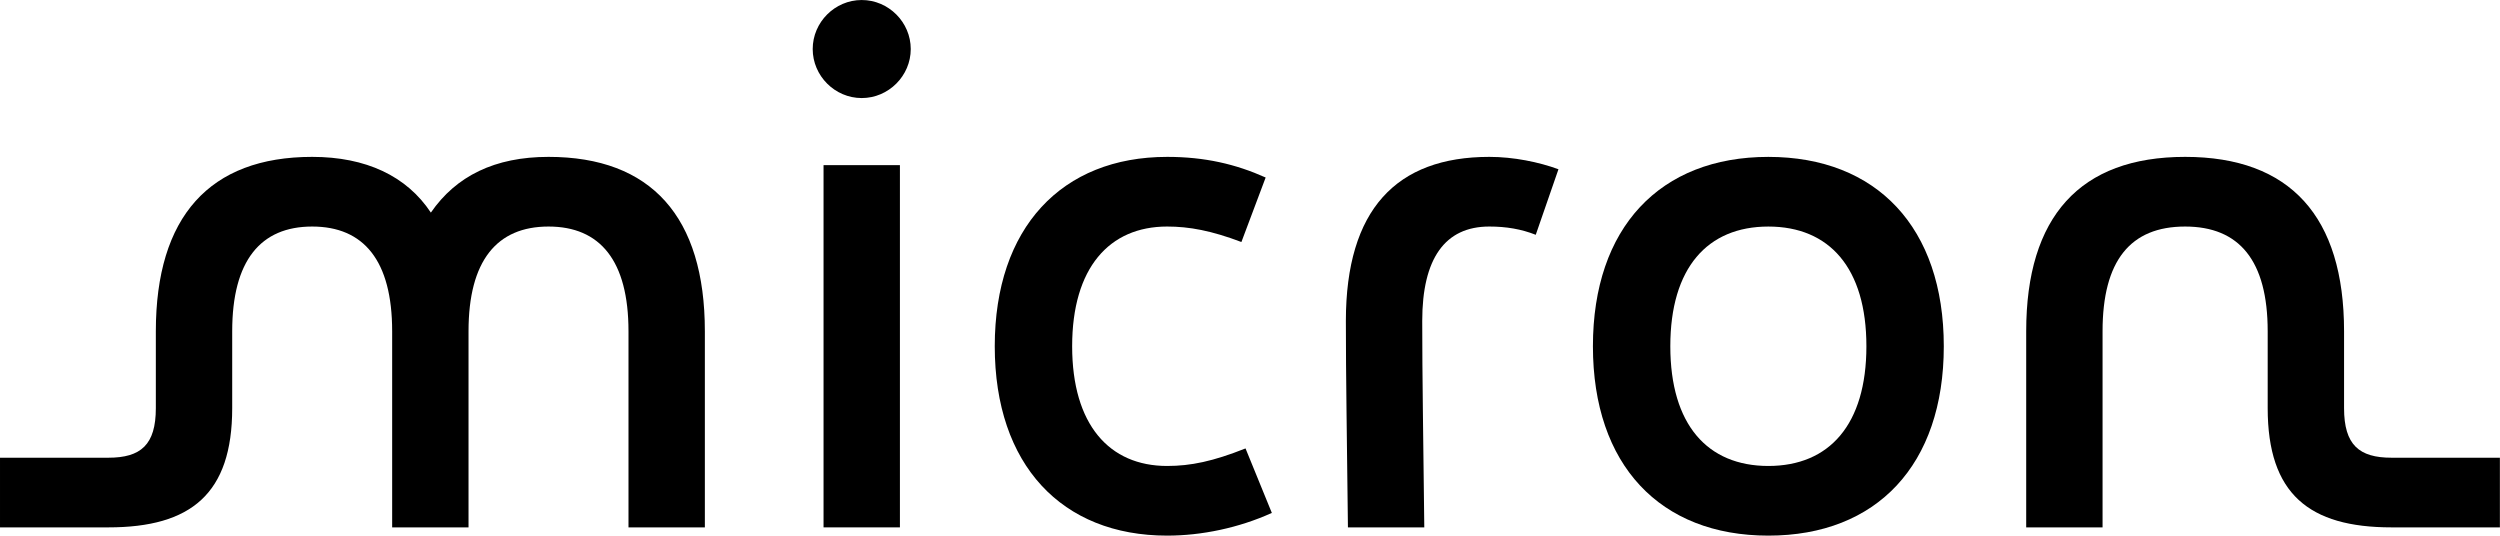
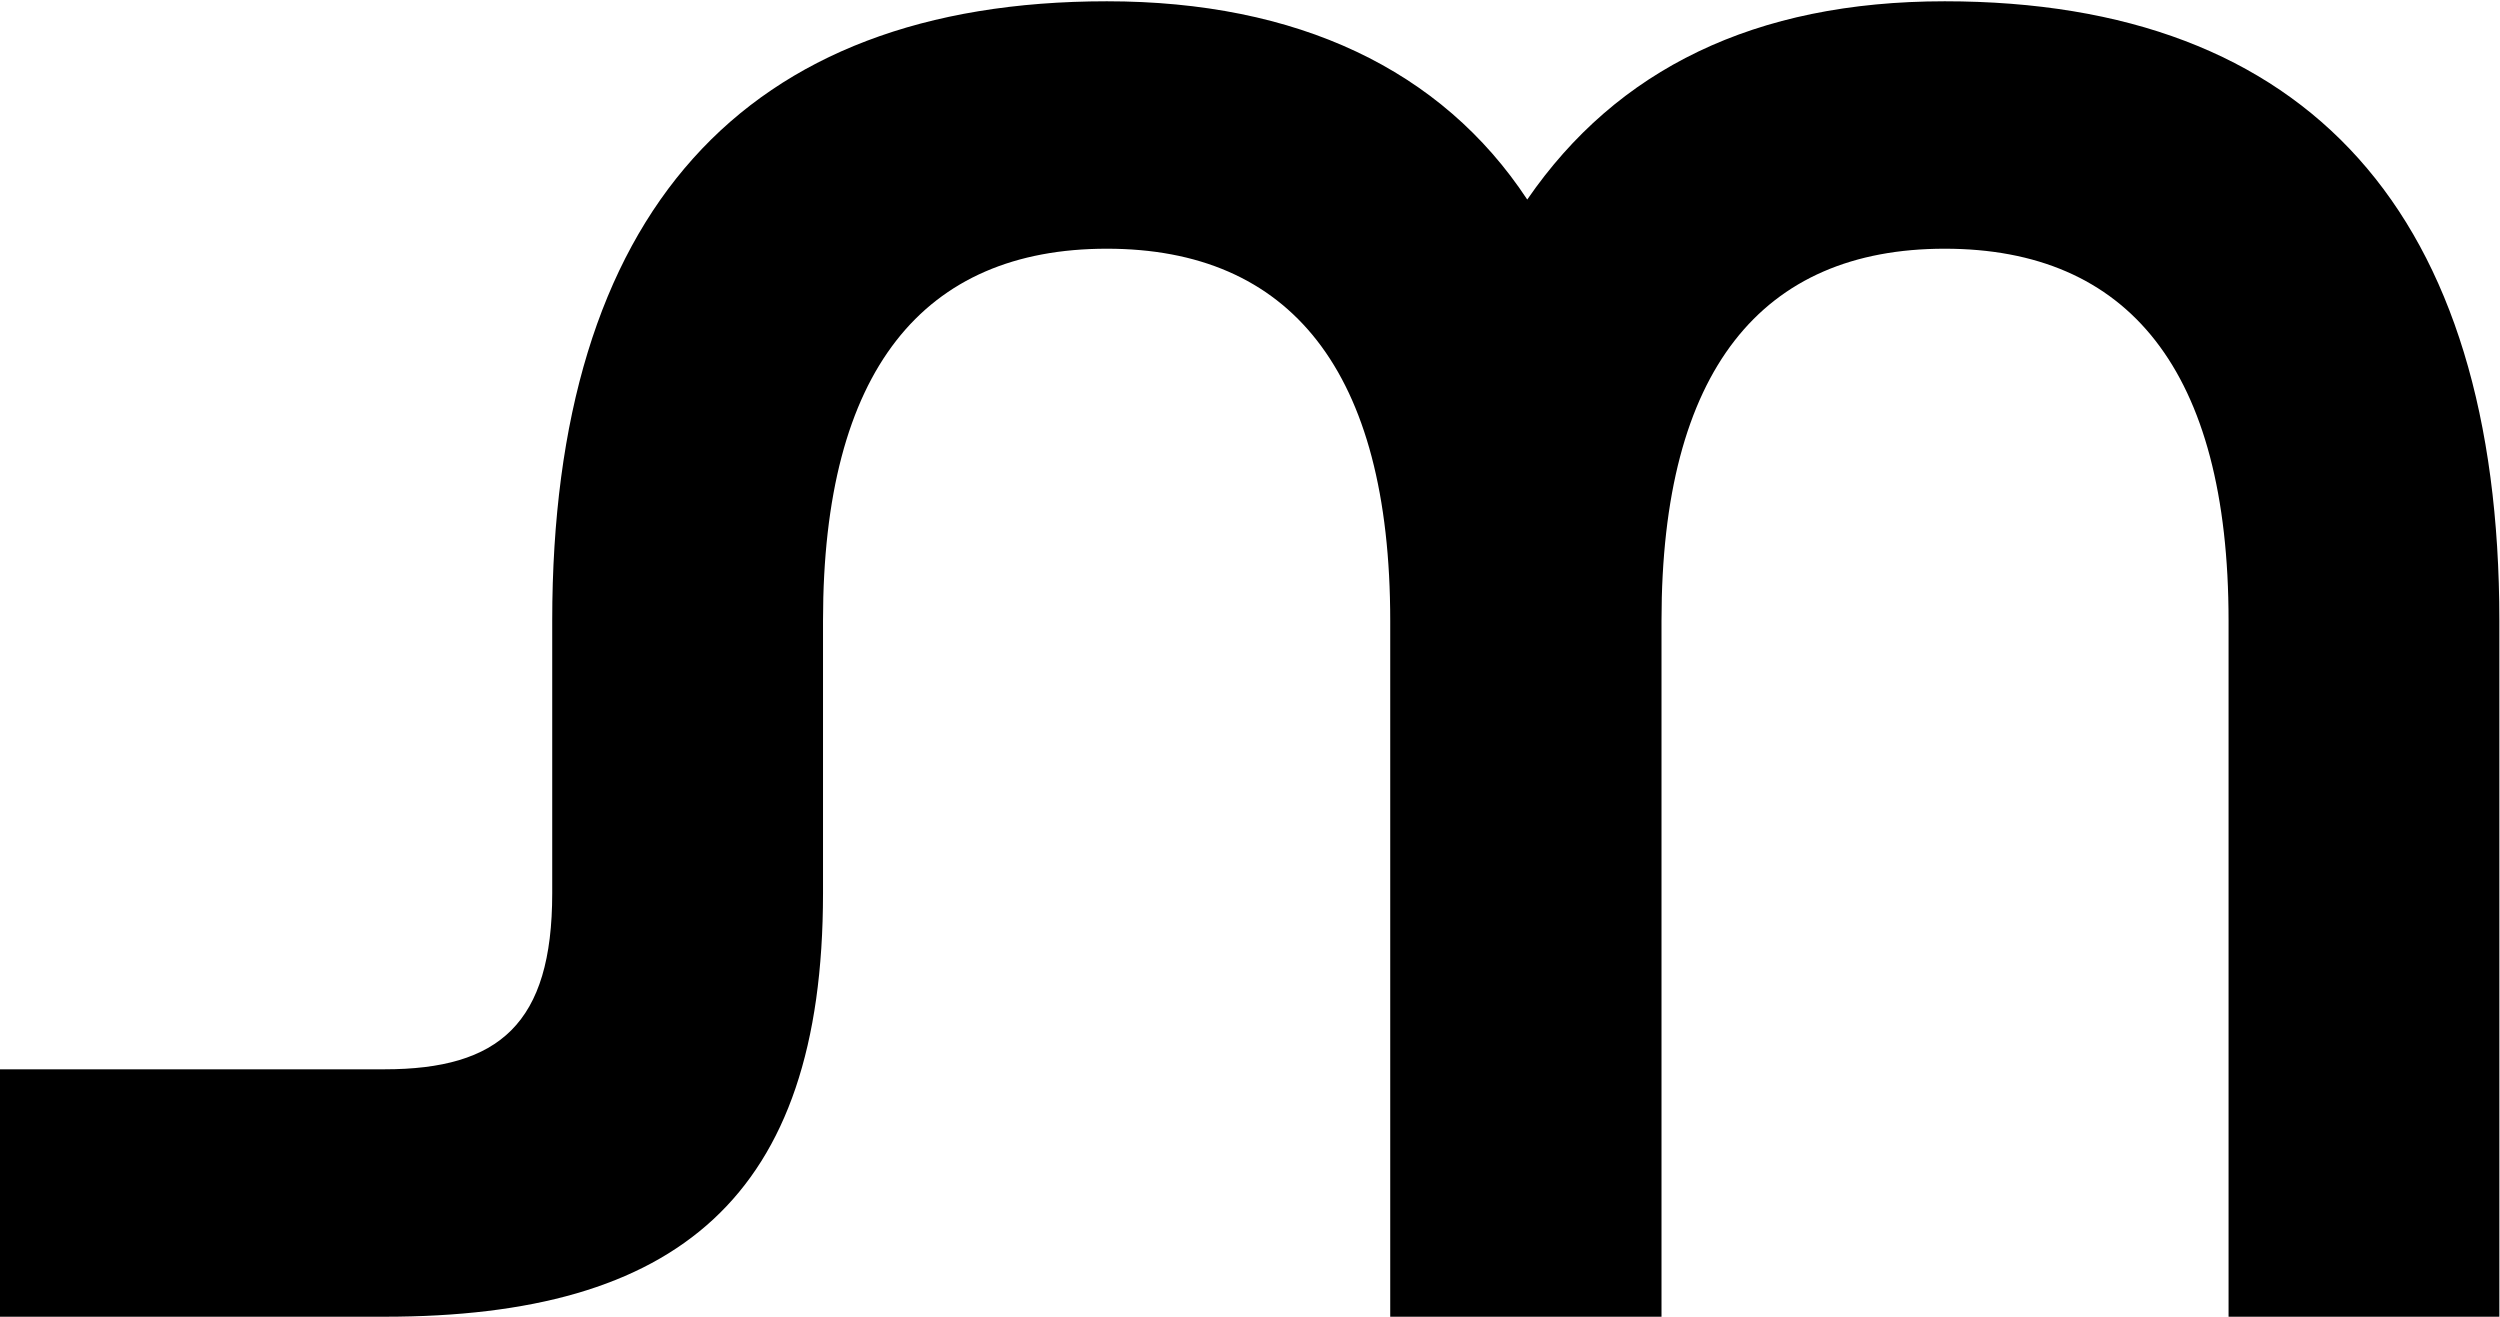
- <svg xmlns="http://www.w3.org/2000/svg" width="288" height="61.704" version="1.1" viewBox="0 0 288 61.704">
-   <g transform="translate(0 -.0025352) matrix(.13333 0 0 -.13333 0 61.707)">
-     <path d="m0 67.32h93.625c28.09 0 41.02 11.148 41.02 42.801v66.43c0 98.976 46.367 150.7 135.09 150.7 46.364 0 81.586-16.496 102.54-48.152 21.848 31.656 55.286 48.152 101.65 48.152 88.722 0 135.09-51.719 135.09-150.7v-169.42h-65.985v169.42c0 61.082-24.519 90.508-69.105 90.508-44.582 0-69.106-29.426-69.106-90.508v-169.42h-65.984v169.42c0 61.082-24.52 90.508-69.102 90.508-44.586 0-69.105-29.426-69.105-90.508v-66.43c0-74.008-35.668-102.99-107-102.99h-93.625v60.187" />
-     <path d="m744.55 462.78c23.183 0 42.355-19.172 42.355-42.355 0-23.184-19.172-42.356-42.355-42.356-23.184 0-42.356 19.172-42.356 42.356 0 23.183 19.172 42.355 42.356 42.355z" />
-     <path d="m711.56 320.11h65.984v-312.98h-65.984z" />
-     <path d="m1008.4 327.25c32.54 0 59.29-6.242 85.15-17.836l-20.95-55.726c-25.86 9.804-45.03 13.375-64.2 13.375-49.936 0-82.037-35.668-82.037-103.44 0-67.766 32.101-103.43 82.037-103.43 20.51 0 39.68 4.012 67.76 15.156l22.74-55.727c-28.53-12.93-60.63-19.617-90.5-19.617-90.955 0-148.91 61.078-148.91 163.62 0 102.54 57.957 163.62 148.91 163.62z" />
-     <path d="m1286.8 327.25c20.95 0 42.8-4.461 59.74-10.699l-19.62-56.621c-12.48 4.902-25.41 7.133-40.12 7.133-38.34 0-57.96-27.645-57.96-81.59 0-47.703 0.89-99.422 1.78-178.34h-65.98c-0.89 78.914-1.78 130.63-1.78 178.34 0 96.301 43.69 141.78 123.94 141.78z" />
-     <path d="m1527.9 327.24c-93.63 0-151.58-61.08-151.58-163.62 0-102.54 57.952-163.62 151.58-163.62s151.58 61.08 151.58 163.62c0 102.54-57.952 163.62-151.58 163.62zm0-60.19c52.61 0 84.712-35.663 84.712-103.43 0-67.765-32.102-103.43-84.712-103.43-52.61 0-84.712 35.667-84.712 103.43 0 67.77 32.102 103.43 84.712 103.43z" />
-     <path d="m1888 327.25c90.95 0 137.32-51.719 137.32-150.7v-66.43c0-31.652 12.93-42.801 41.01-42.801h93.63v-60.187h-93.63c-71.33 0-107 28.98-107 102.99v66.43c0 61.082-24.52 90.508-71.33 90.508-47.26 0-71.34-29.426-71.34-90.508v-169.42h-65.98v169.42c0 98.976 46.37 150.7 137.32 150.7z" />
-     <path d="m2216.2 67.321c-16.54 0-30.088-13.399-30.088-30.103 0-16.695 13.548-30.088 30.088-30.088 16.53 0 30.102 13.393 30.102 30.088 0 16.703-13.572 30.103-30.102 30.103zm0-6.035c13.39 0 23.98-10.751 23.98-24.067 0-13.309-10.59-24.053-23.98-24.053-13.31 0-23.892 10.744-23.892 24.053 0 13.316 10.582 24.067 23.892 24.067zm-11.821-7.603v-32.915h6.108v13.242h3.897l7.764-13.242h6.709l-7.939 13.477c4.87 1.156 8.188 4.628 8.188 9.507 0 5.785-3.808 9.932-11.338 9.932zm6.108-5.215h7.031c3.81 0 5.713-1.822 5.713-4.717s-1.903-4.702-5.713-4.702h-7.031z" display="none" />
-   </g>
+ <svg xmlns="http://www.w3.org/2000/svg" version="1.2" viewBox="0 0 1551 817" width="1551" height="817">
+   <style />
+   <path d="m0 663.4h238.5c71.2 0 104.1-28.3 104.1-109.2v-169.1c0-252.4 118.4-384.3 344.1-384.3 118 0 207.6 42.2 260.8 123 55.6-80.8 141-123 259-123 225.7 0 344.1 131.9 344.1 384.3v431.8h-168v-431.8c0-155.6-62.3-230.8-176.1-230.8-113.4 0-175.7 75.2-175.7 230.8v431.8h-168.3v-431.8c0-155.6-62.4-230.8-175.8-230.8-113.7 0-176.1 75.2-176.1 230.8v169.1c0 189-90.7 262.7-272.1 262.7h-238.5z" />
</svg>
